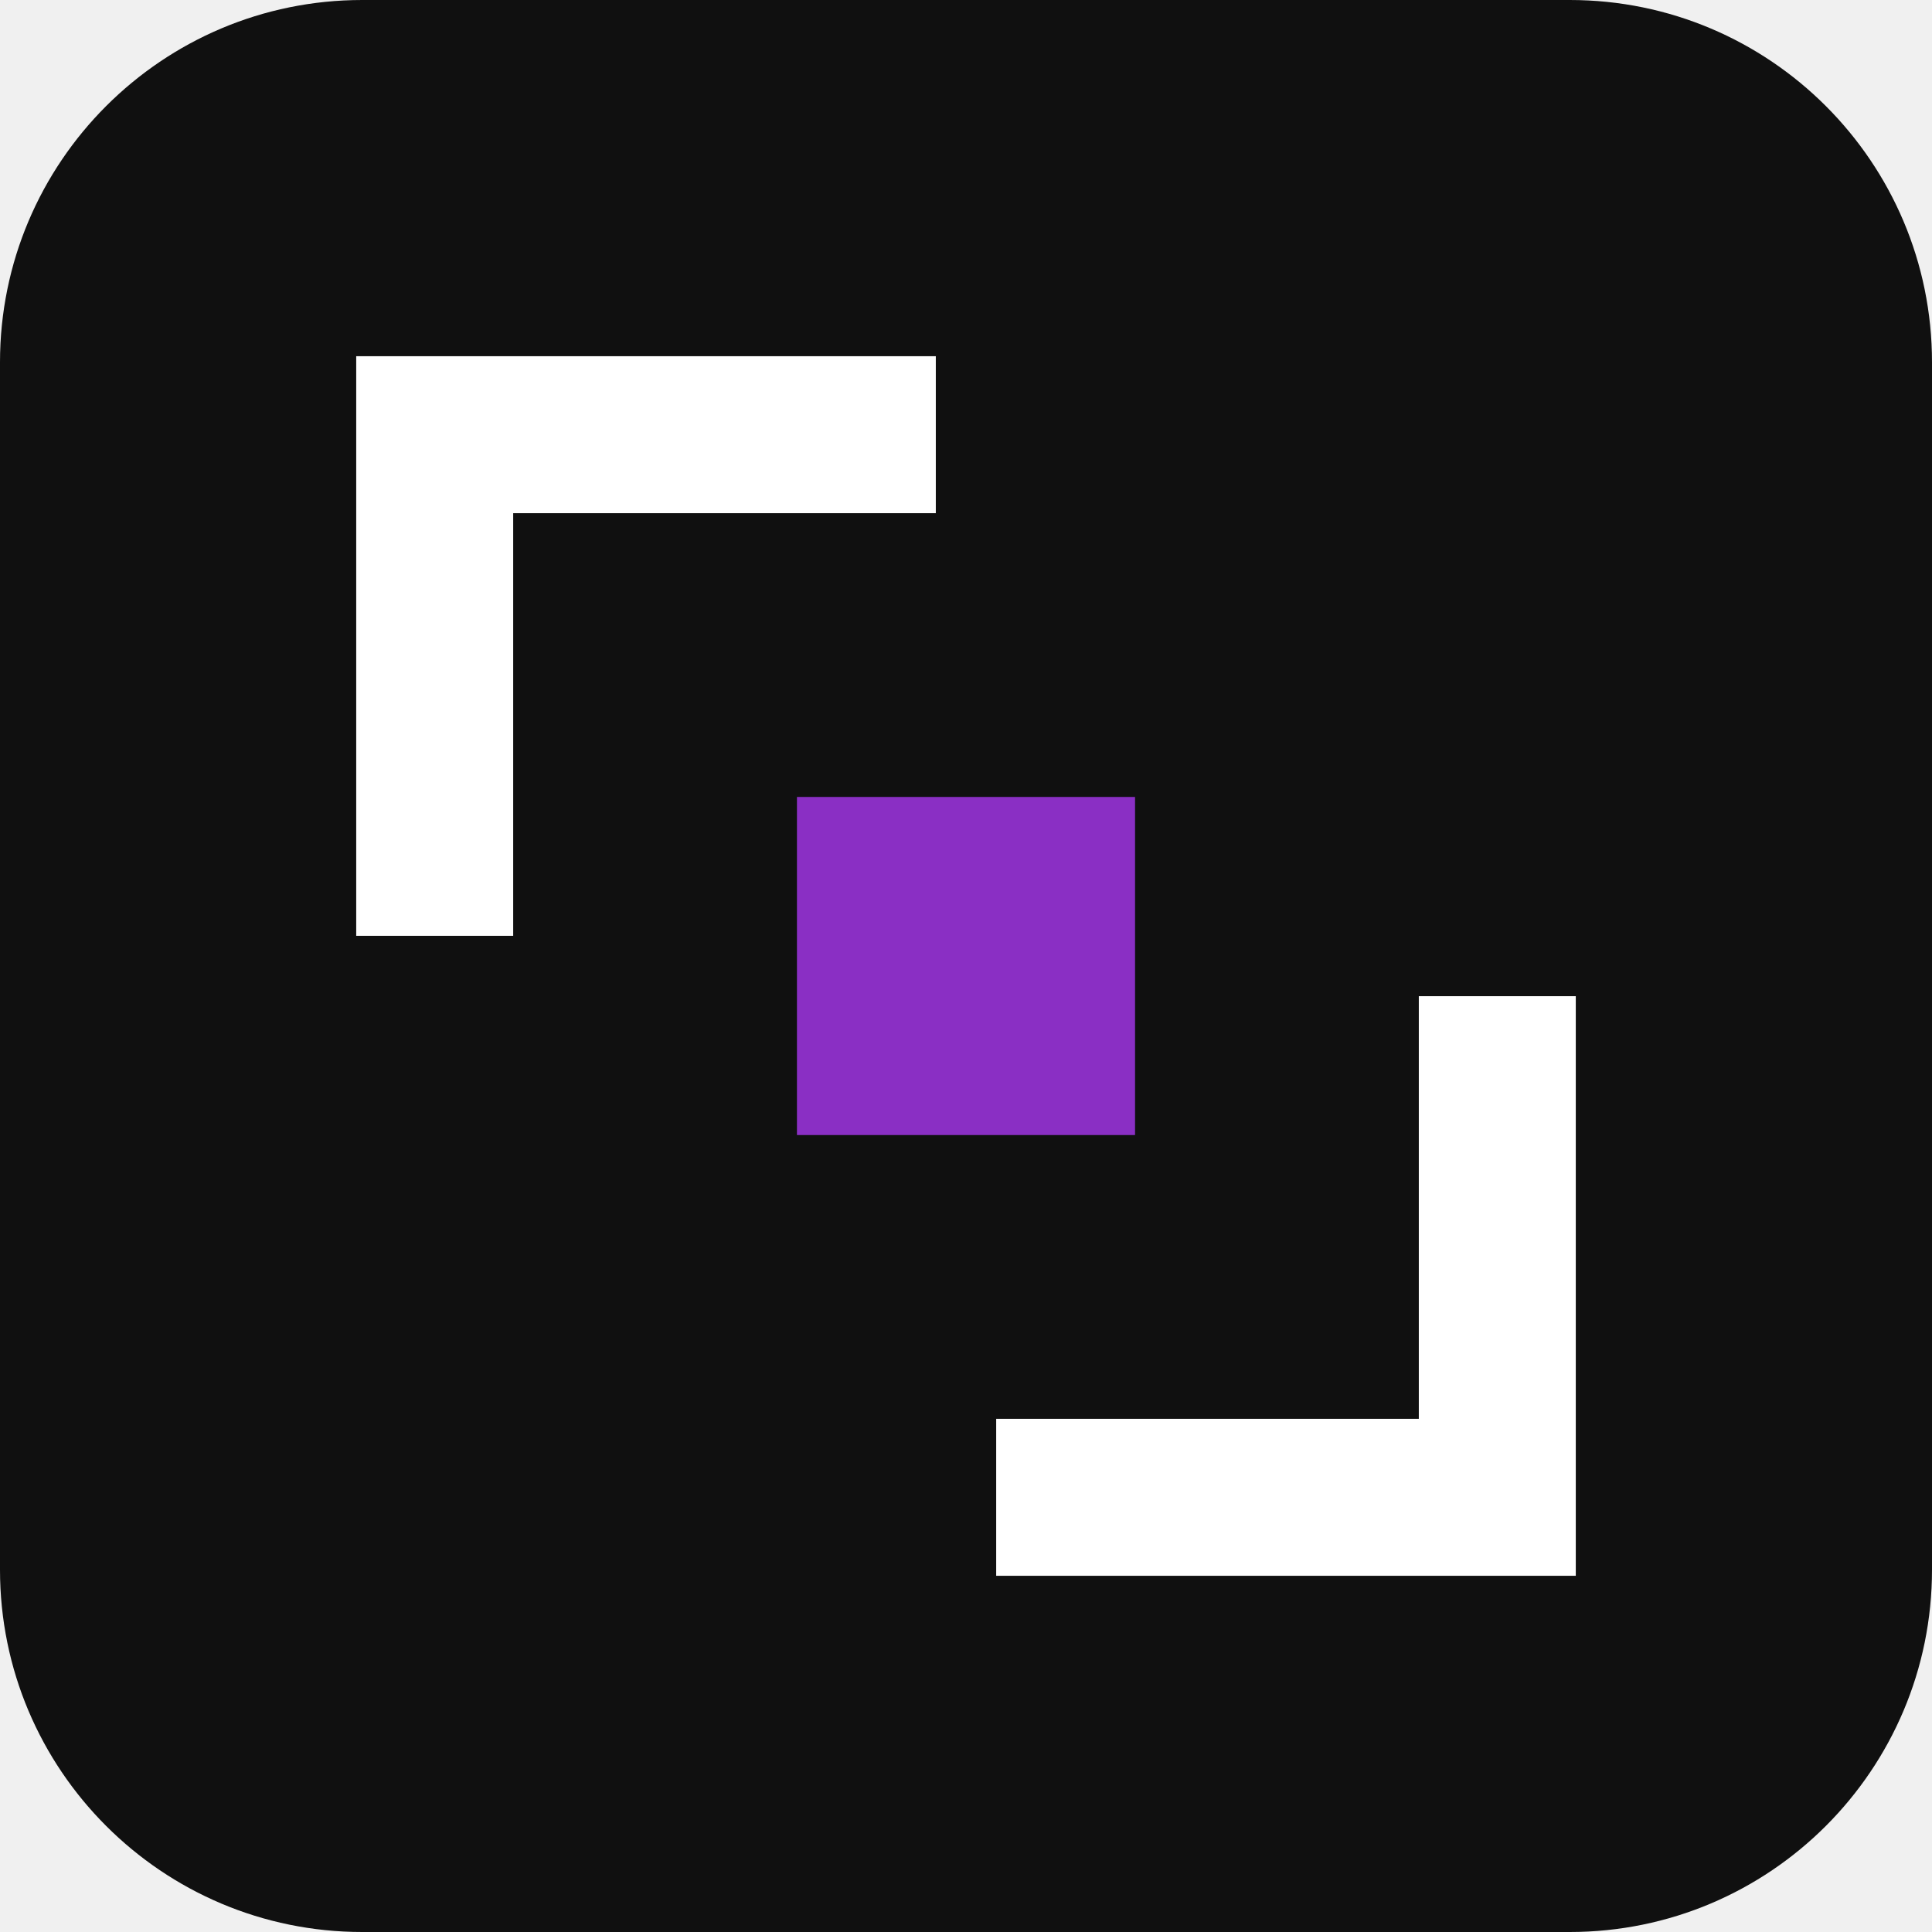
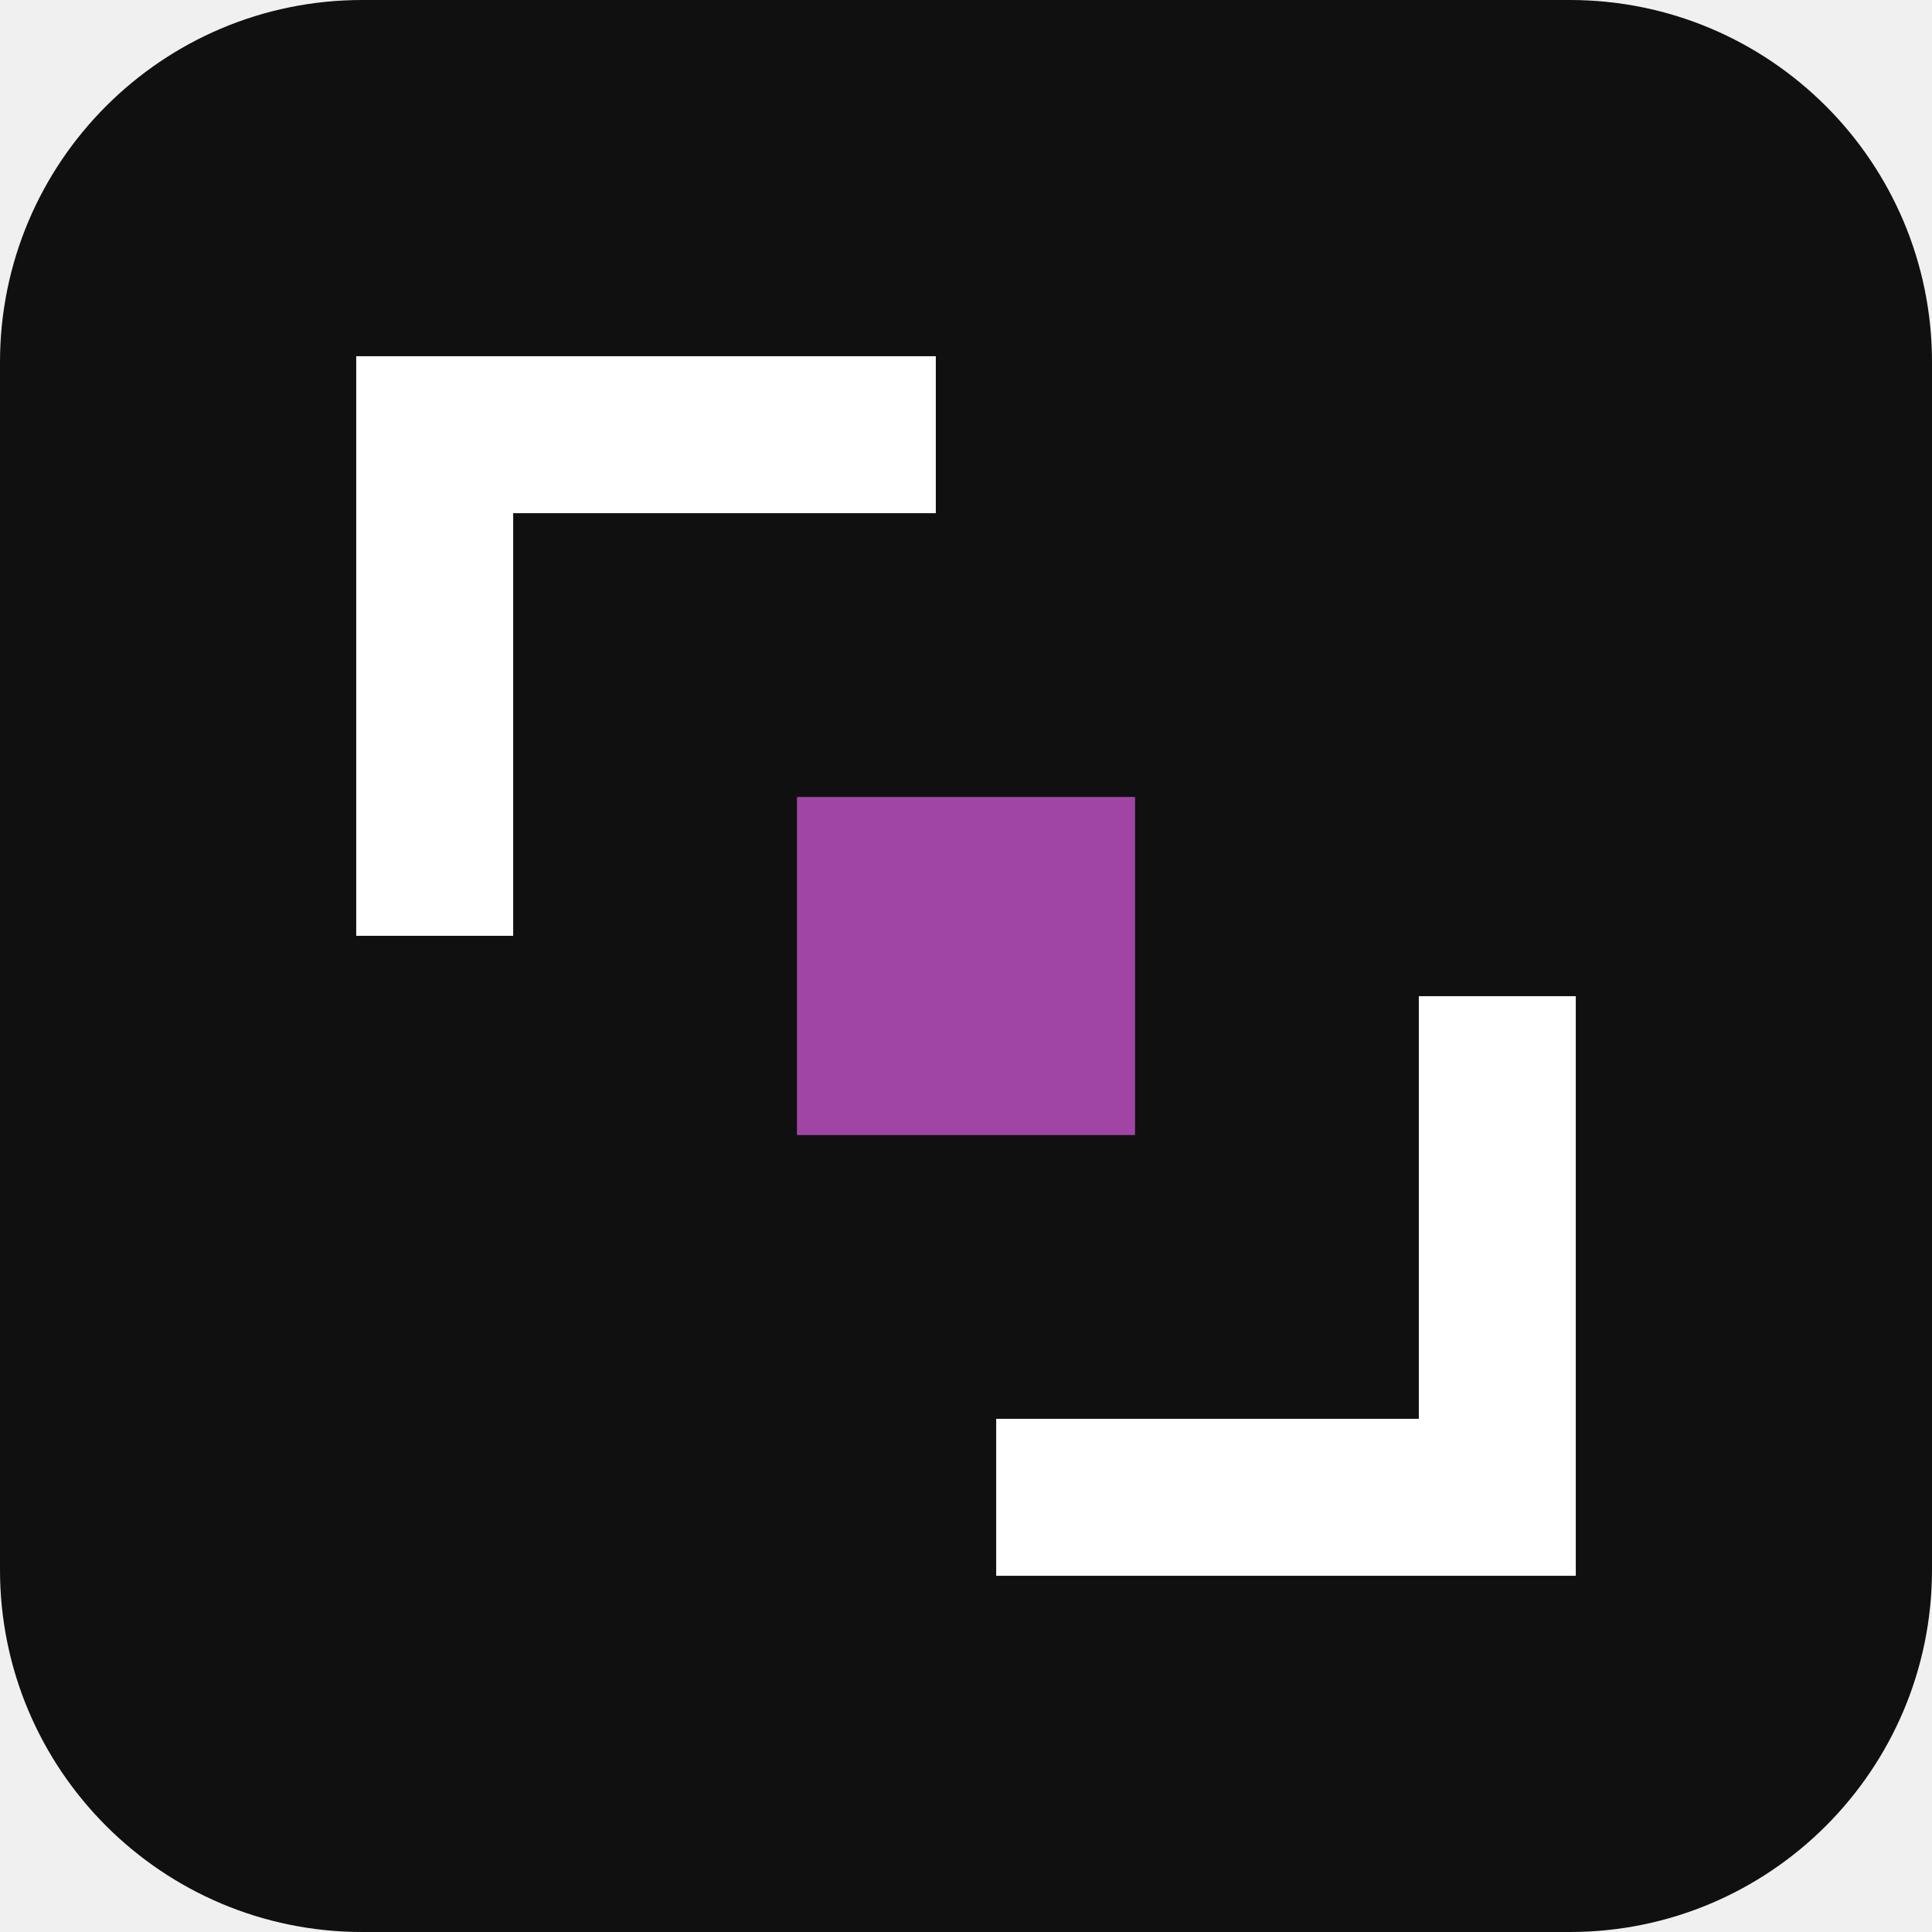
<svg xmlns="http://www.w3.org/2000/svg" viewBox="0 0 32 32">
  <rect width="32" height="32" rx="6" fill="#101010" />
  <g transform="translate(4 4)">
    <path d="M3.2 10.2V3.2h7" fill="none" stroke="#fff" stroke-width="2.6" stroke-linecap="square" />
    <path d="M20.8 13.8v7h-7" fill="none" stroke="#fff" stroke-width="2.6" stroke-linecap="square" />
-     <rect x="9.2" y="9.2" width="5.6" height="5.6" fill="#8a2fc4" />
+     <rect x="9.2" y="9.2" width="5.6" height="5.6" fill="#a044a6" />
  </g>
</svg>
